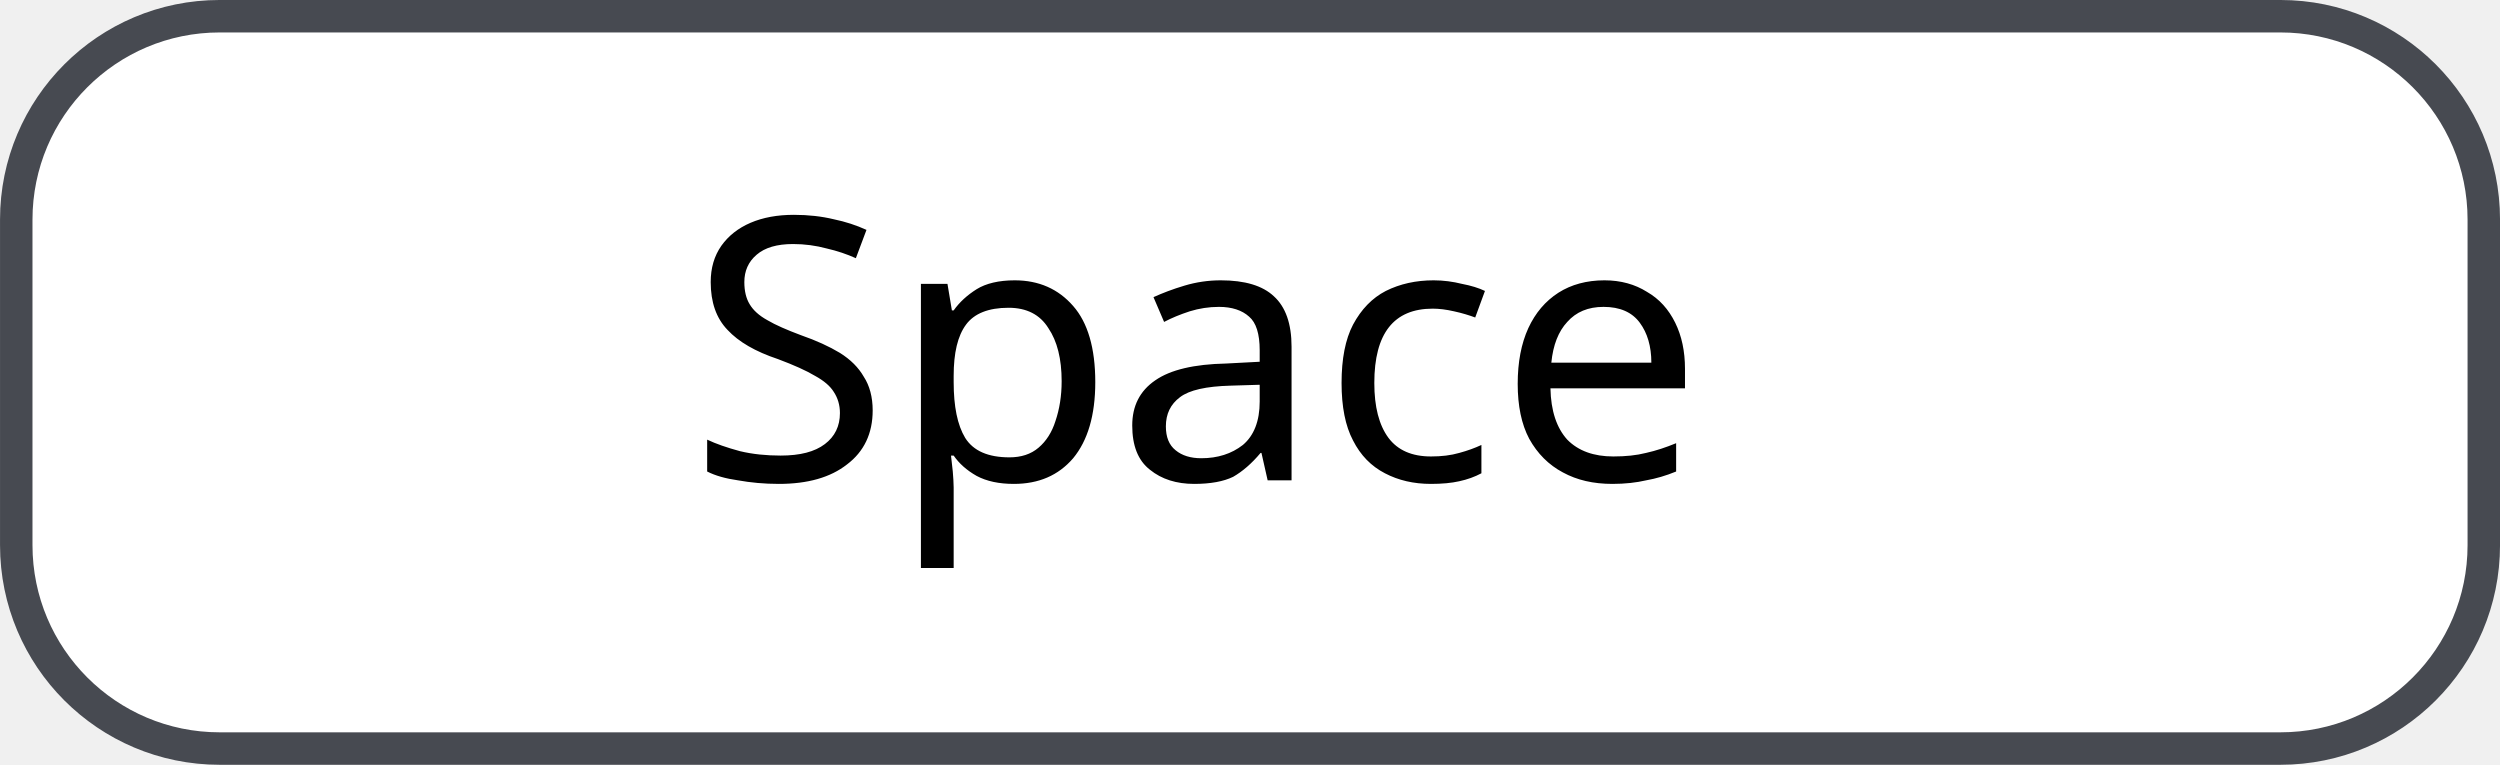
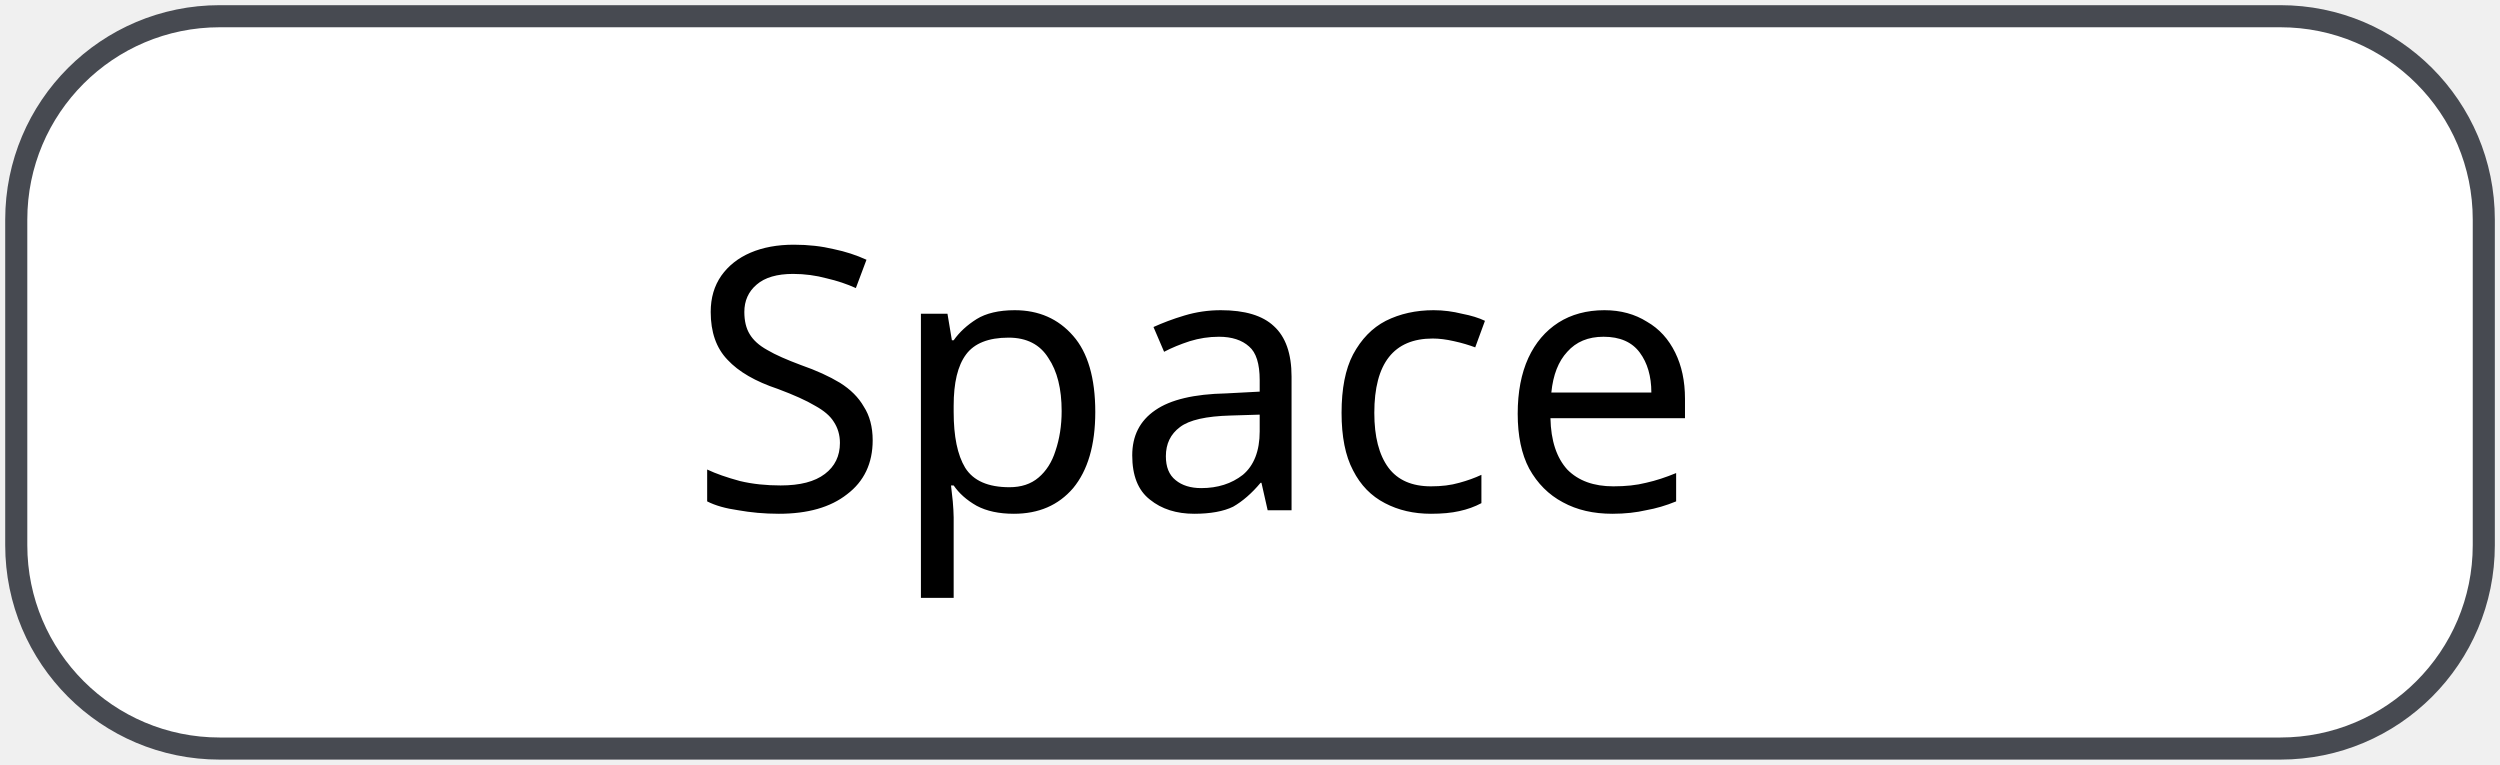
<svg xmlns="http://www.w3.org/2000/svg" width="44.133mm" height="13.501mm" version="1.1" viewBox="0 0 44.131 13.501">
  <g transform="translate(61.84 -91.129)">
    <text x="72.697" y="55.923" fill="#000000" font-family="sans-serif" font-size="10.583px" letter-spacing="0px" stroke-width=".265" word-spacing="0px" style="line-height:1.25" xml:space="preserve">
      <tspan x="72.697" y="65.287" stroke-width=".265" />
    </text>
    <g transform="translate(4.4979,4.2333)">
      <g transform="translate(-89.281,-64.558)">
-         <rect x="23.229" y="151.74" width="43.56" height="12.928" ry="3.591" fill="#fff" stroke="#474a51" stroke-width=".573" />
-         <text x="35.096" y="159.934" fill="#000000" font-family="sans-serif" font-size="6.476px" letter-spacing="0px" stroke-width=".162" word-spacing="0px" style="line-height:1.25" xml:space="preserve">
-           <tspan x="35.096" y="159.934" stroke-width=".162">Space</tspan>
+         <rect x="23.229" y="151.74" width="43.56" height="12.928" ry="3.591" fill="#fff" stroke="#474a51" stroke-width=".39" />
+         <text x="35.096" y="160.463" fill="#000000" font-family="sans-serif" font-size="6.476px" letter-spacing="0px" stroke-width=".162" word-spacing="0px" style="line-height:1.25" xml:space="preserve">
+           <tspan x="35.096" y="160.463" stroke-width=".162">Space</tspan>
        </text>
        <text x="59.352" y="162.594" fill="#000000" font-family="sans-serif" font-size="10.584px" letter-spacing="0px" stroke-width=".265" word-spacing="0px" style="line-height:1.25" xml:space="preserve">
-           <tspan x="59.352" y="162.594" stroke-width=".265"> </tspan>
+           <tspan x="59.352" y="162.594" stroke-width=".265" />
        </text>
      </g>
    </g>
  </g>
</svg>
